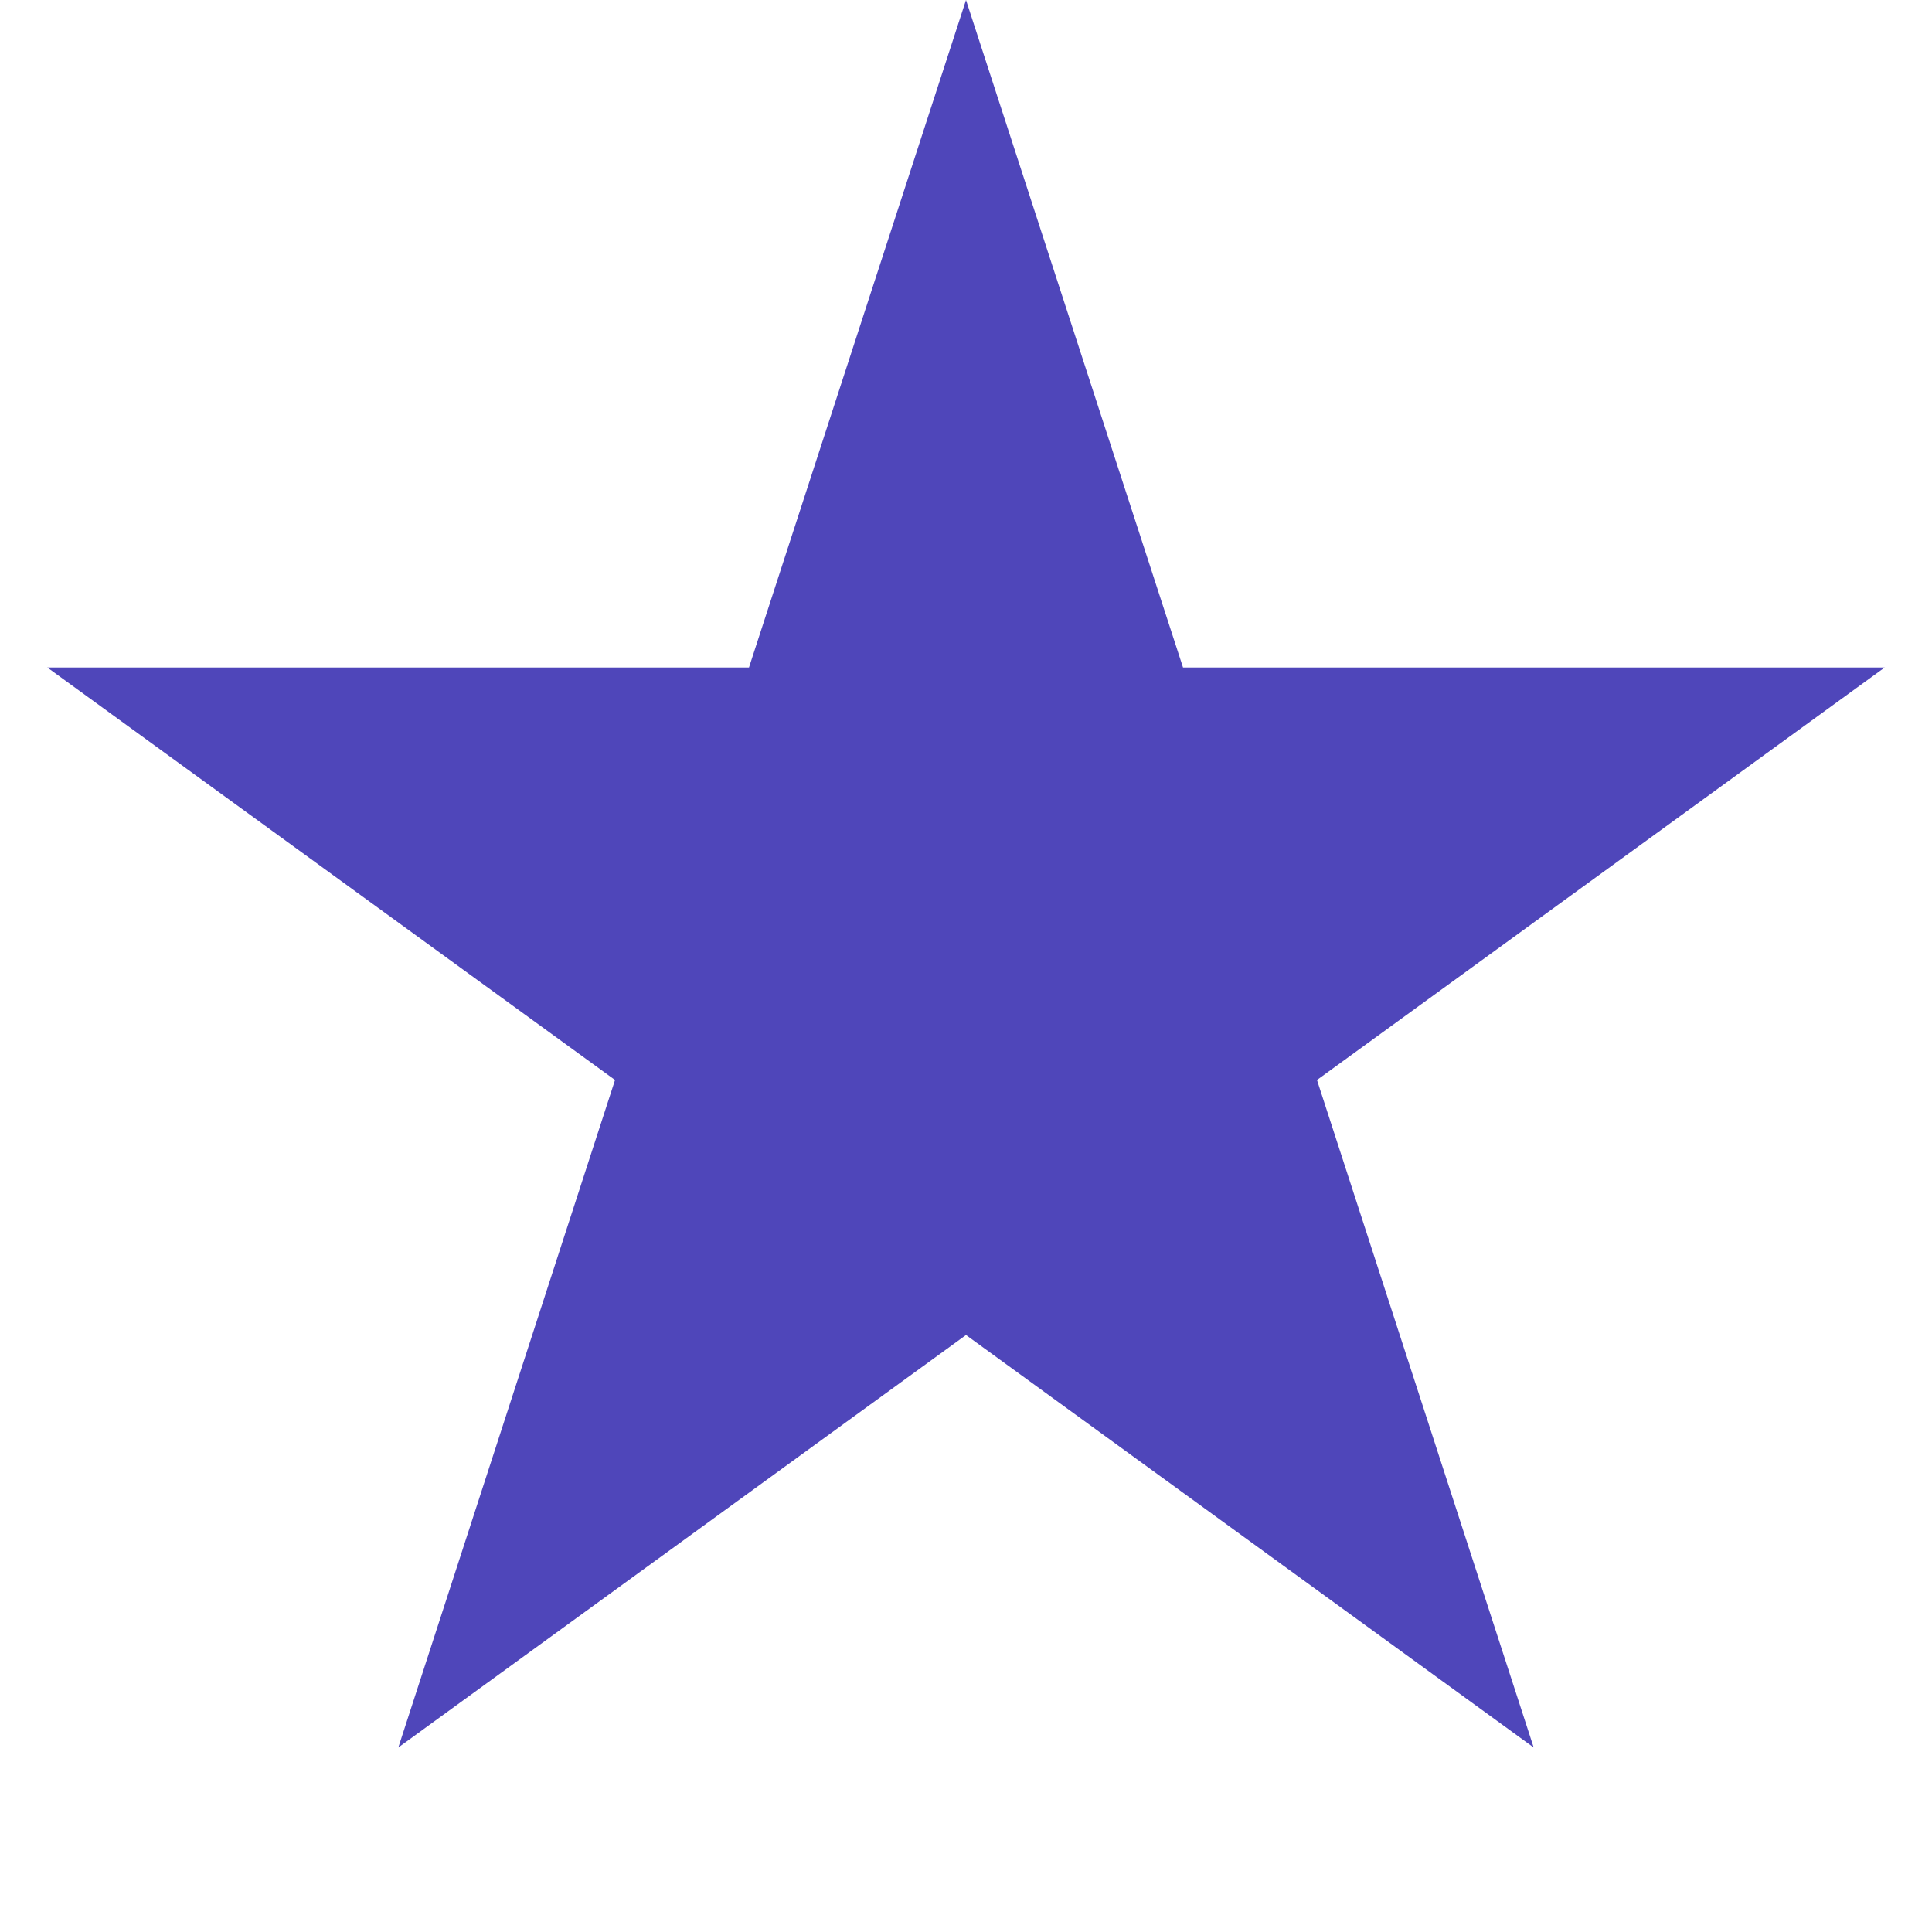
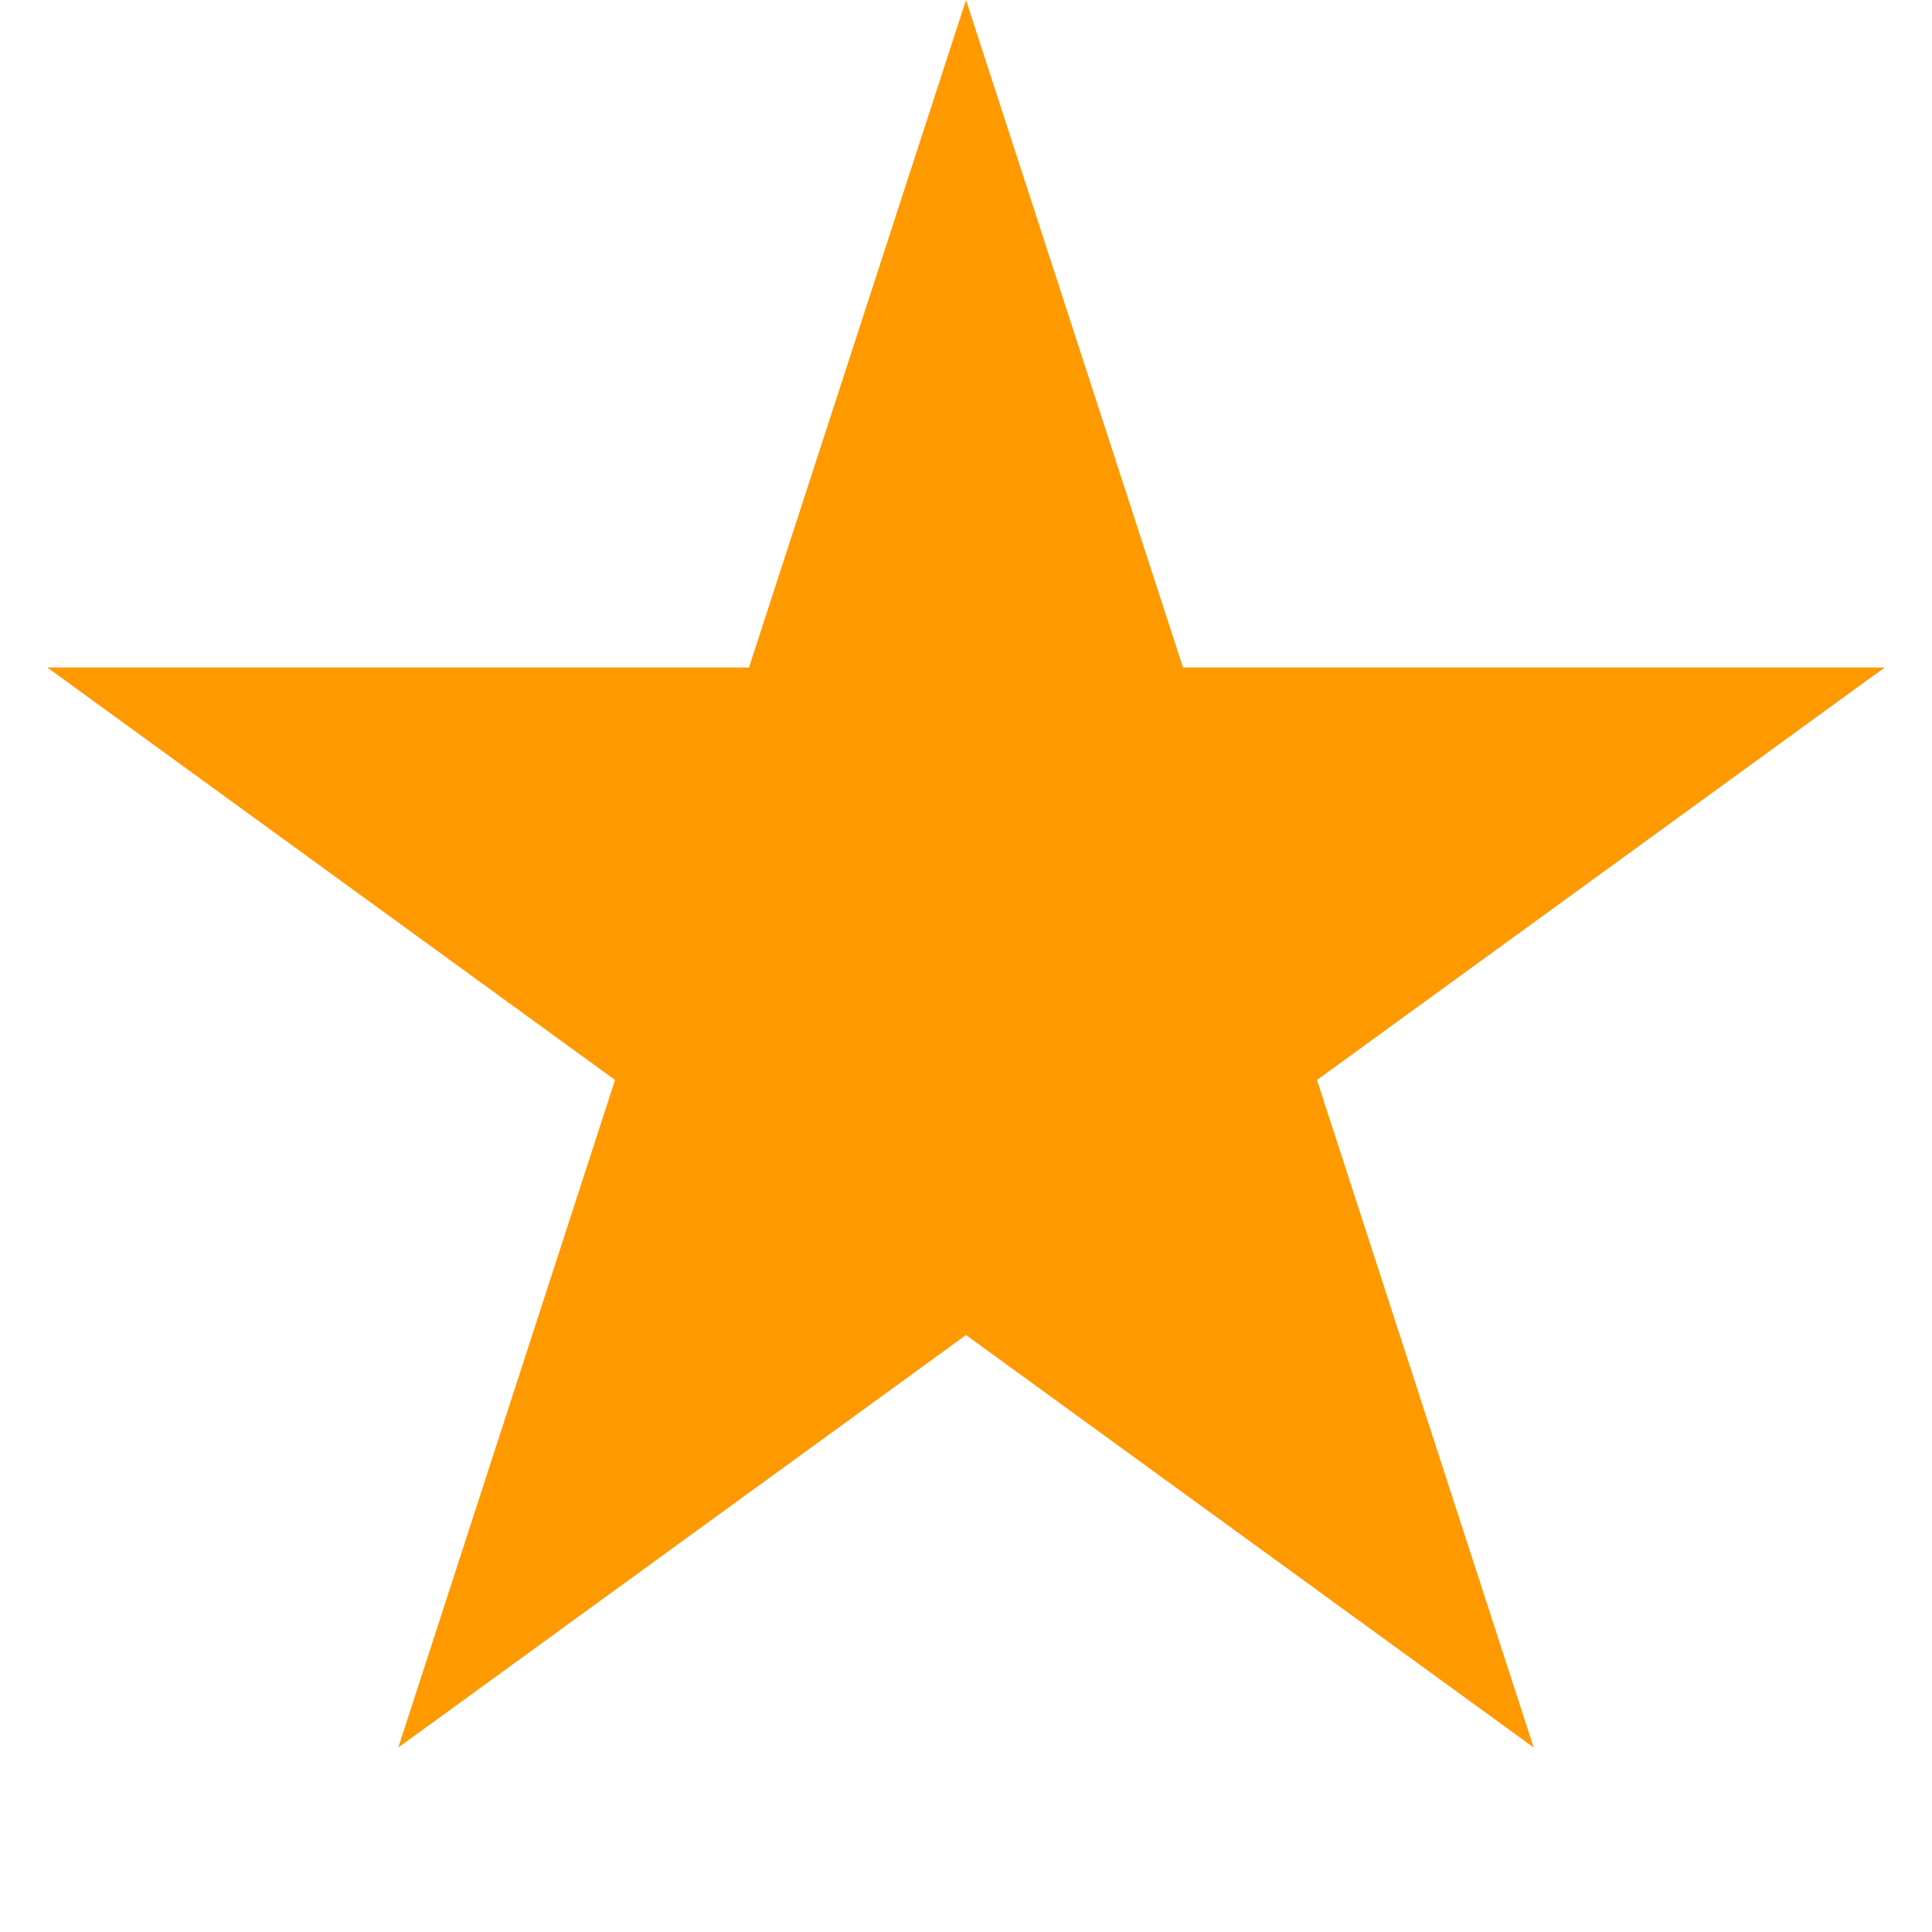
<svg xmlns="http://www.w3.org/2000/svg" width="6" height="6" viewBox="0 0 6 6" fill="none">
-   <path d="M3 0L3.674 2.073H5.853L4.09 3.354L4.763 5.427L3 4.146L1.237 5.427L1.91 3.354L0.147 2.073H2.326L3 0Z" fill="#4F46BA" />
+   <path d="M3 0L3.674 2.073H5.853L4.09 3.354L4.763 5.427L3 4.146L1.237 5.427L1.91 3.354L0.147 2.073H2.326L3 0Z" fill="#ff9900" />
</svg>
